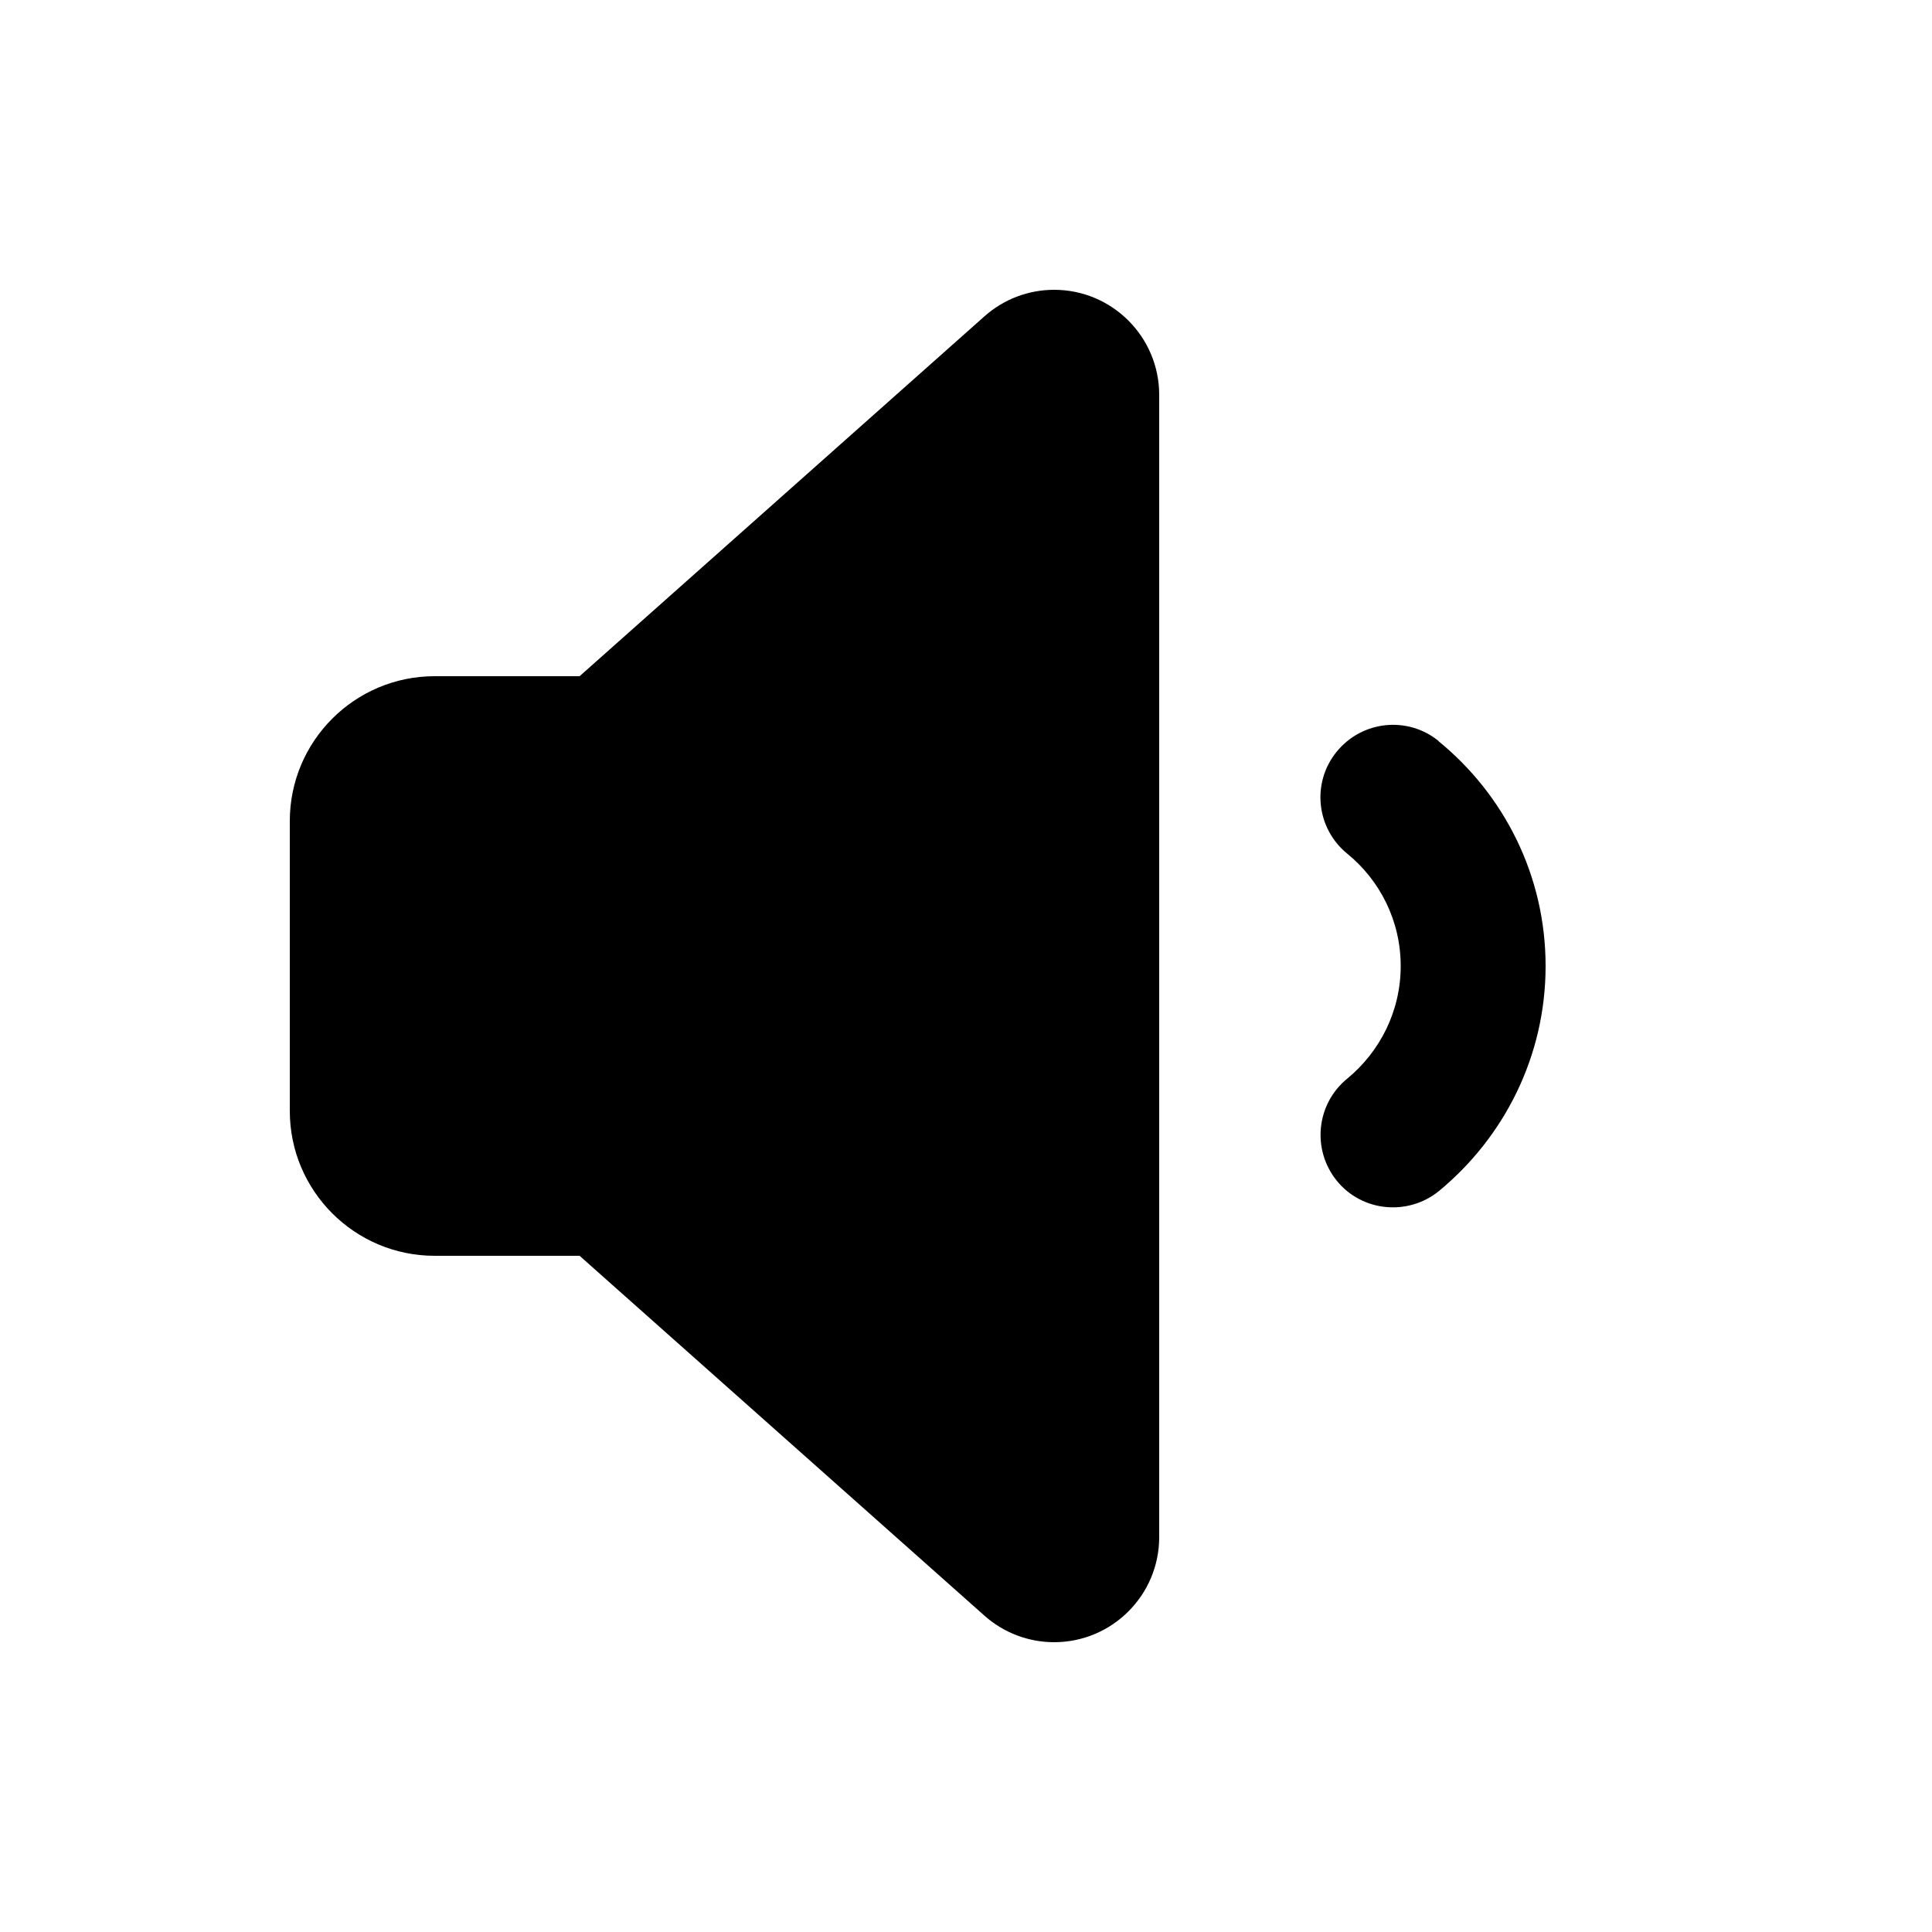
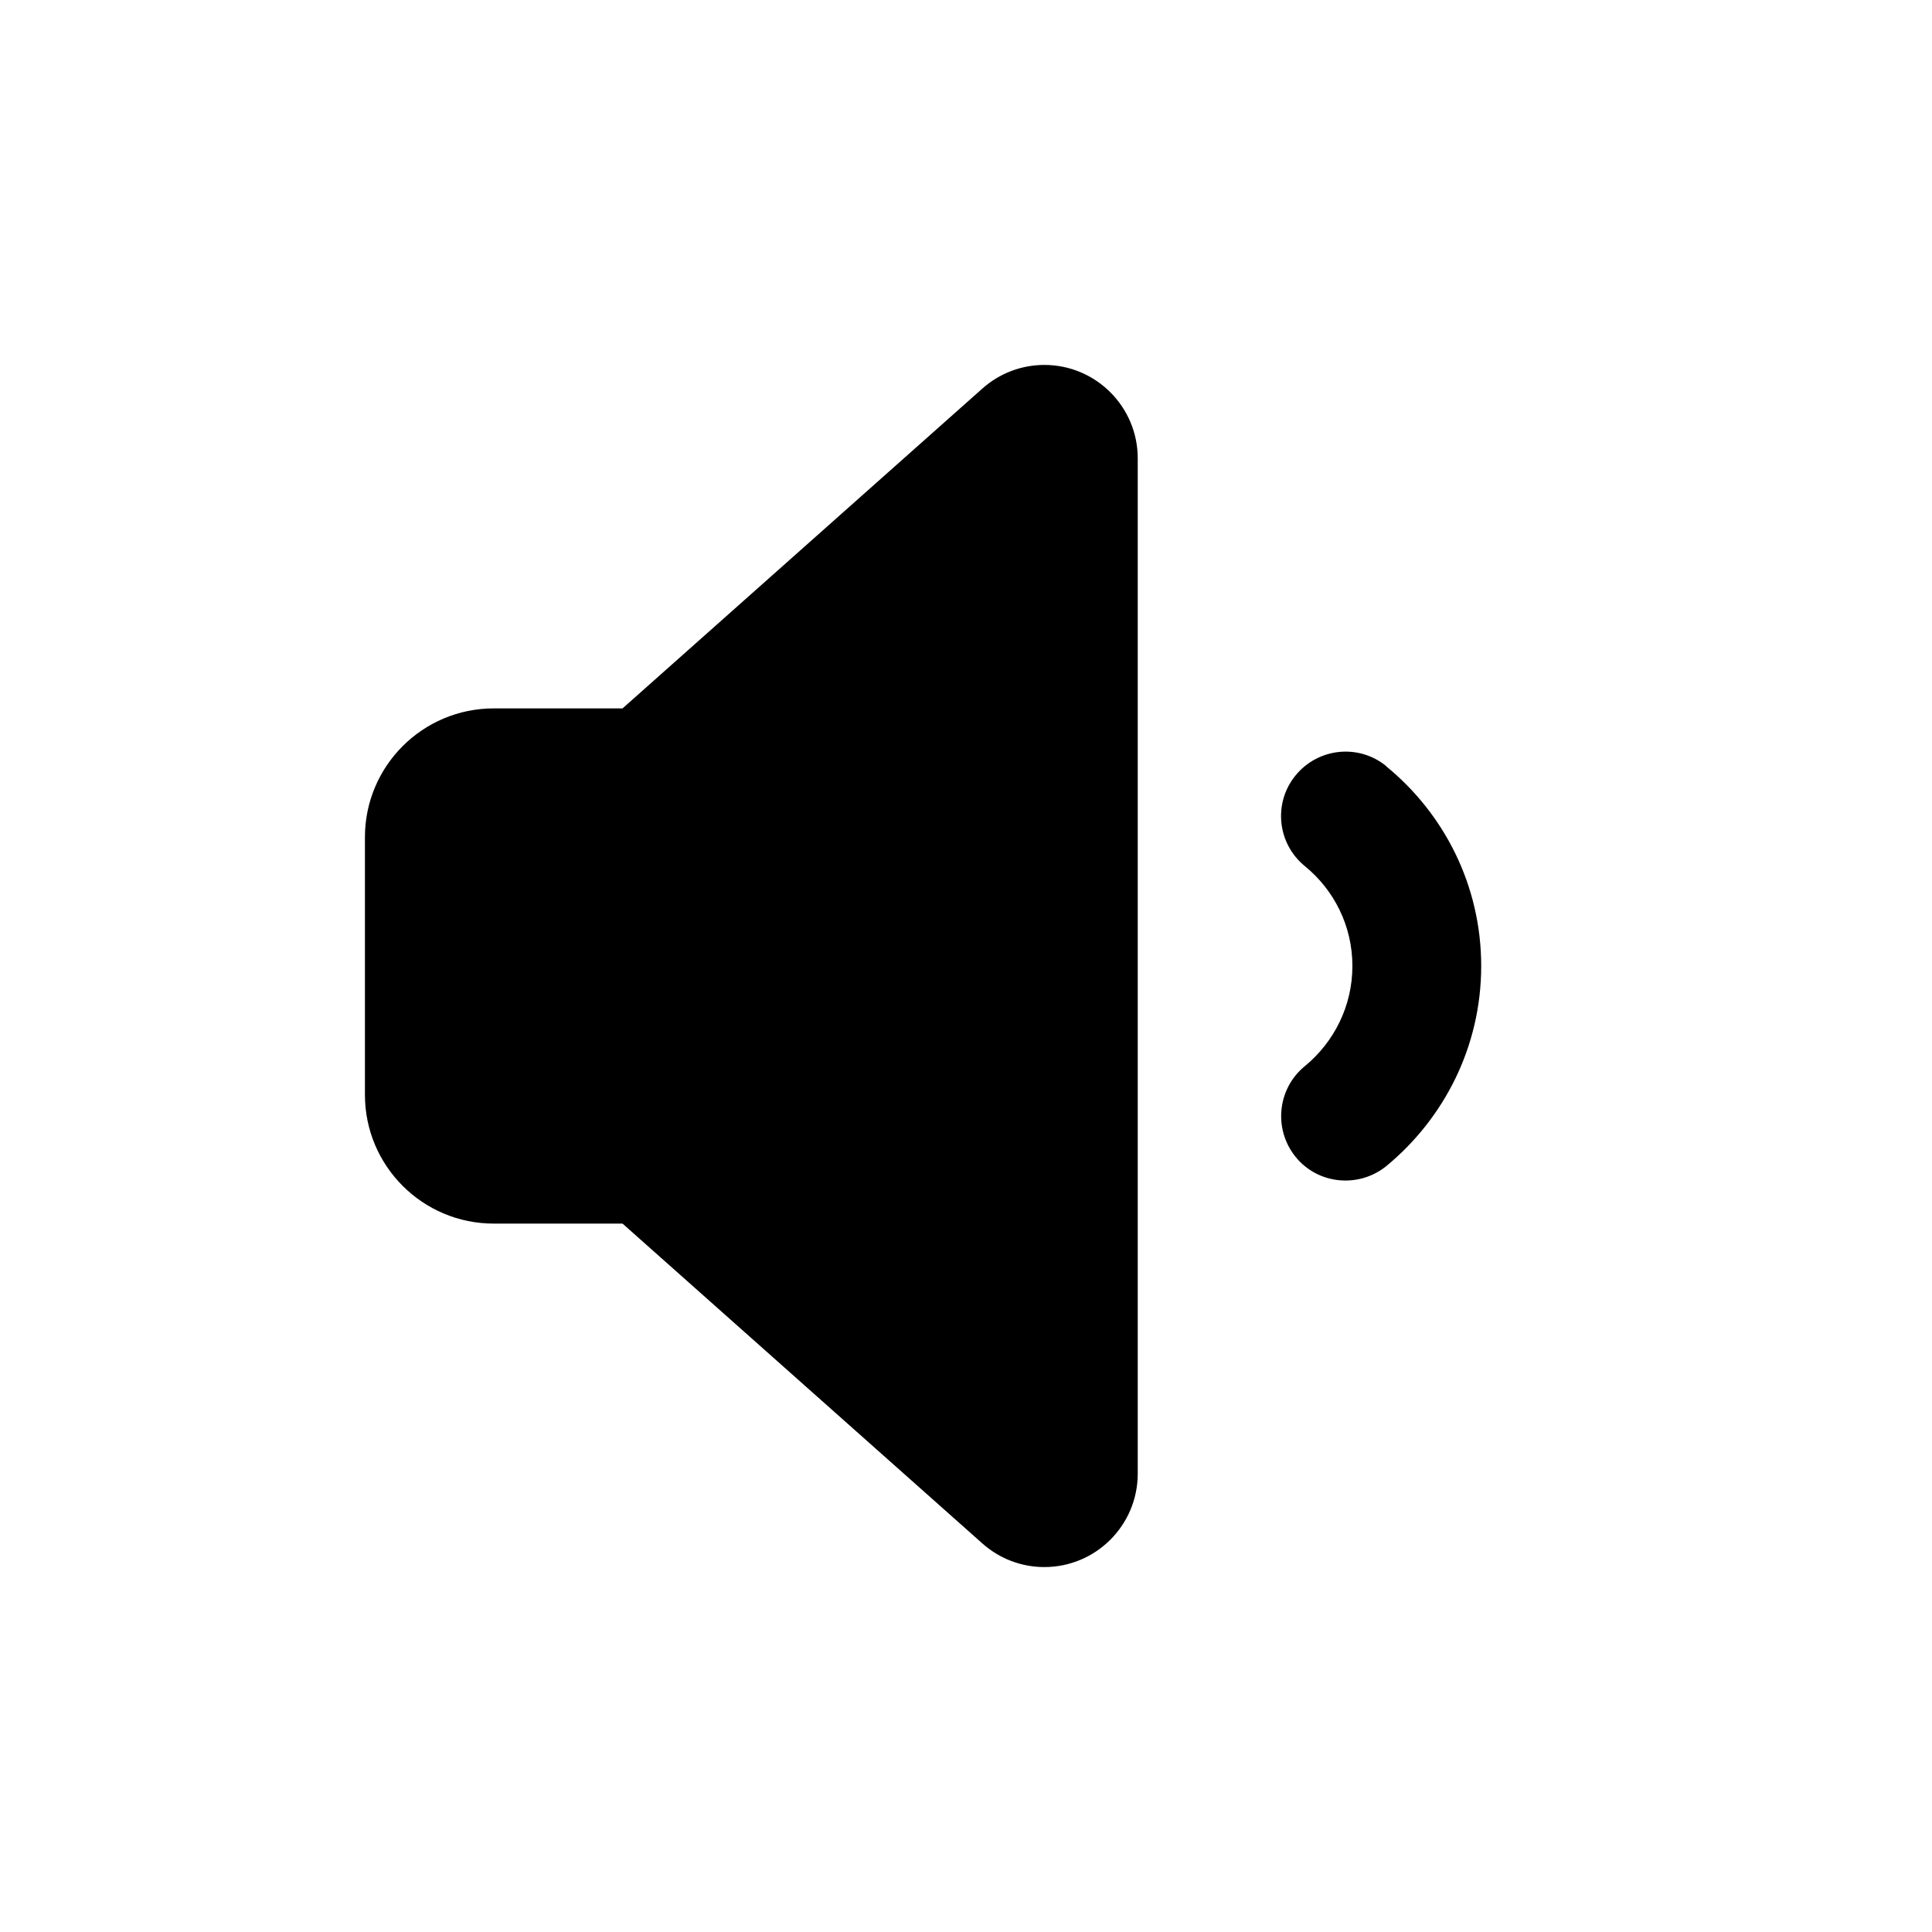
- <svg xmlns="http://www.w3.org/2000/svg" viewBox="0 0 640 640">
+ <svg xmlns="http://www.w3.org/2000/svg" viewBox="-40 -40 720 720">
  <path d="M144 416L192 416L326.1 535.2C332.5 540.9 340.7 544 349.2 544C368.4 544 384 528.4 384 509.2L384 130.8C384 111.6 368.4 96 349.2 96C340.7 96 332.5 99.1 326.1 104.8L192 224L144 224C117.5 224 96 245.5 96 272L96 368C96 394.5 117.5 416 144 416zM476.6 245.5C466.3 237.1 451.2 238.7 442.8 249C434.4 259.3 436 274.4 446.3 282.8C457.1 291.6 464 305 464 320C464 335 457.1 348.4 446.3 357.3C436 365.7 434.5 380.8 442.8 391.1C451.1 401.4 466.3 402.9 476.6 394.6C498.1 376.9 512 350.1 512 320C512 289.9 498.1 263.1 476.5 245.5z" />
</svg>
